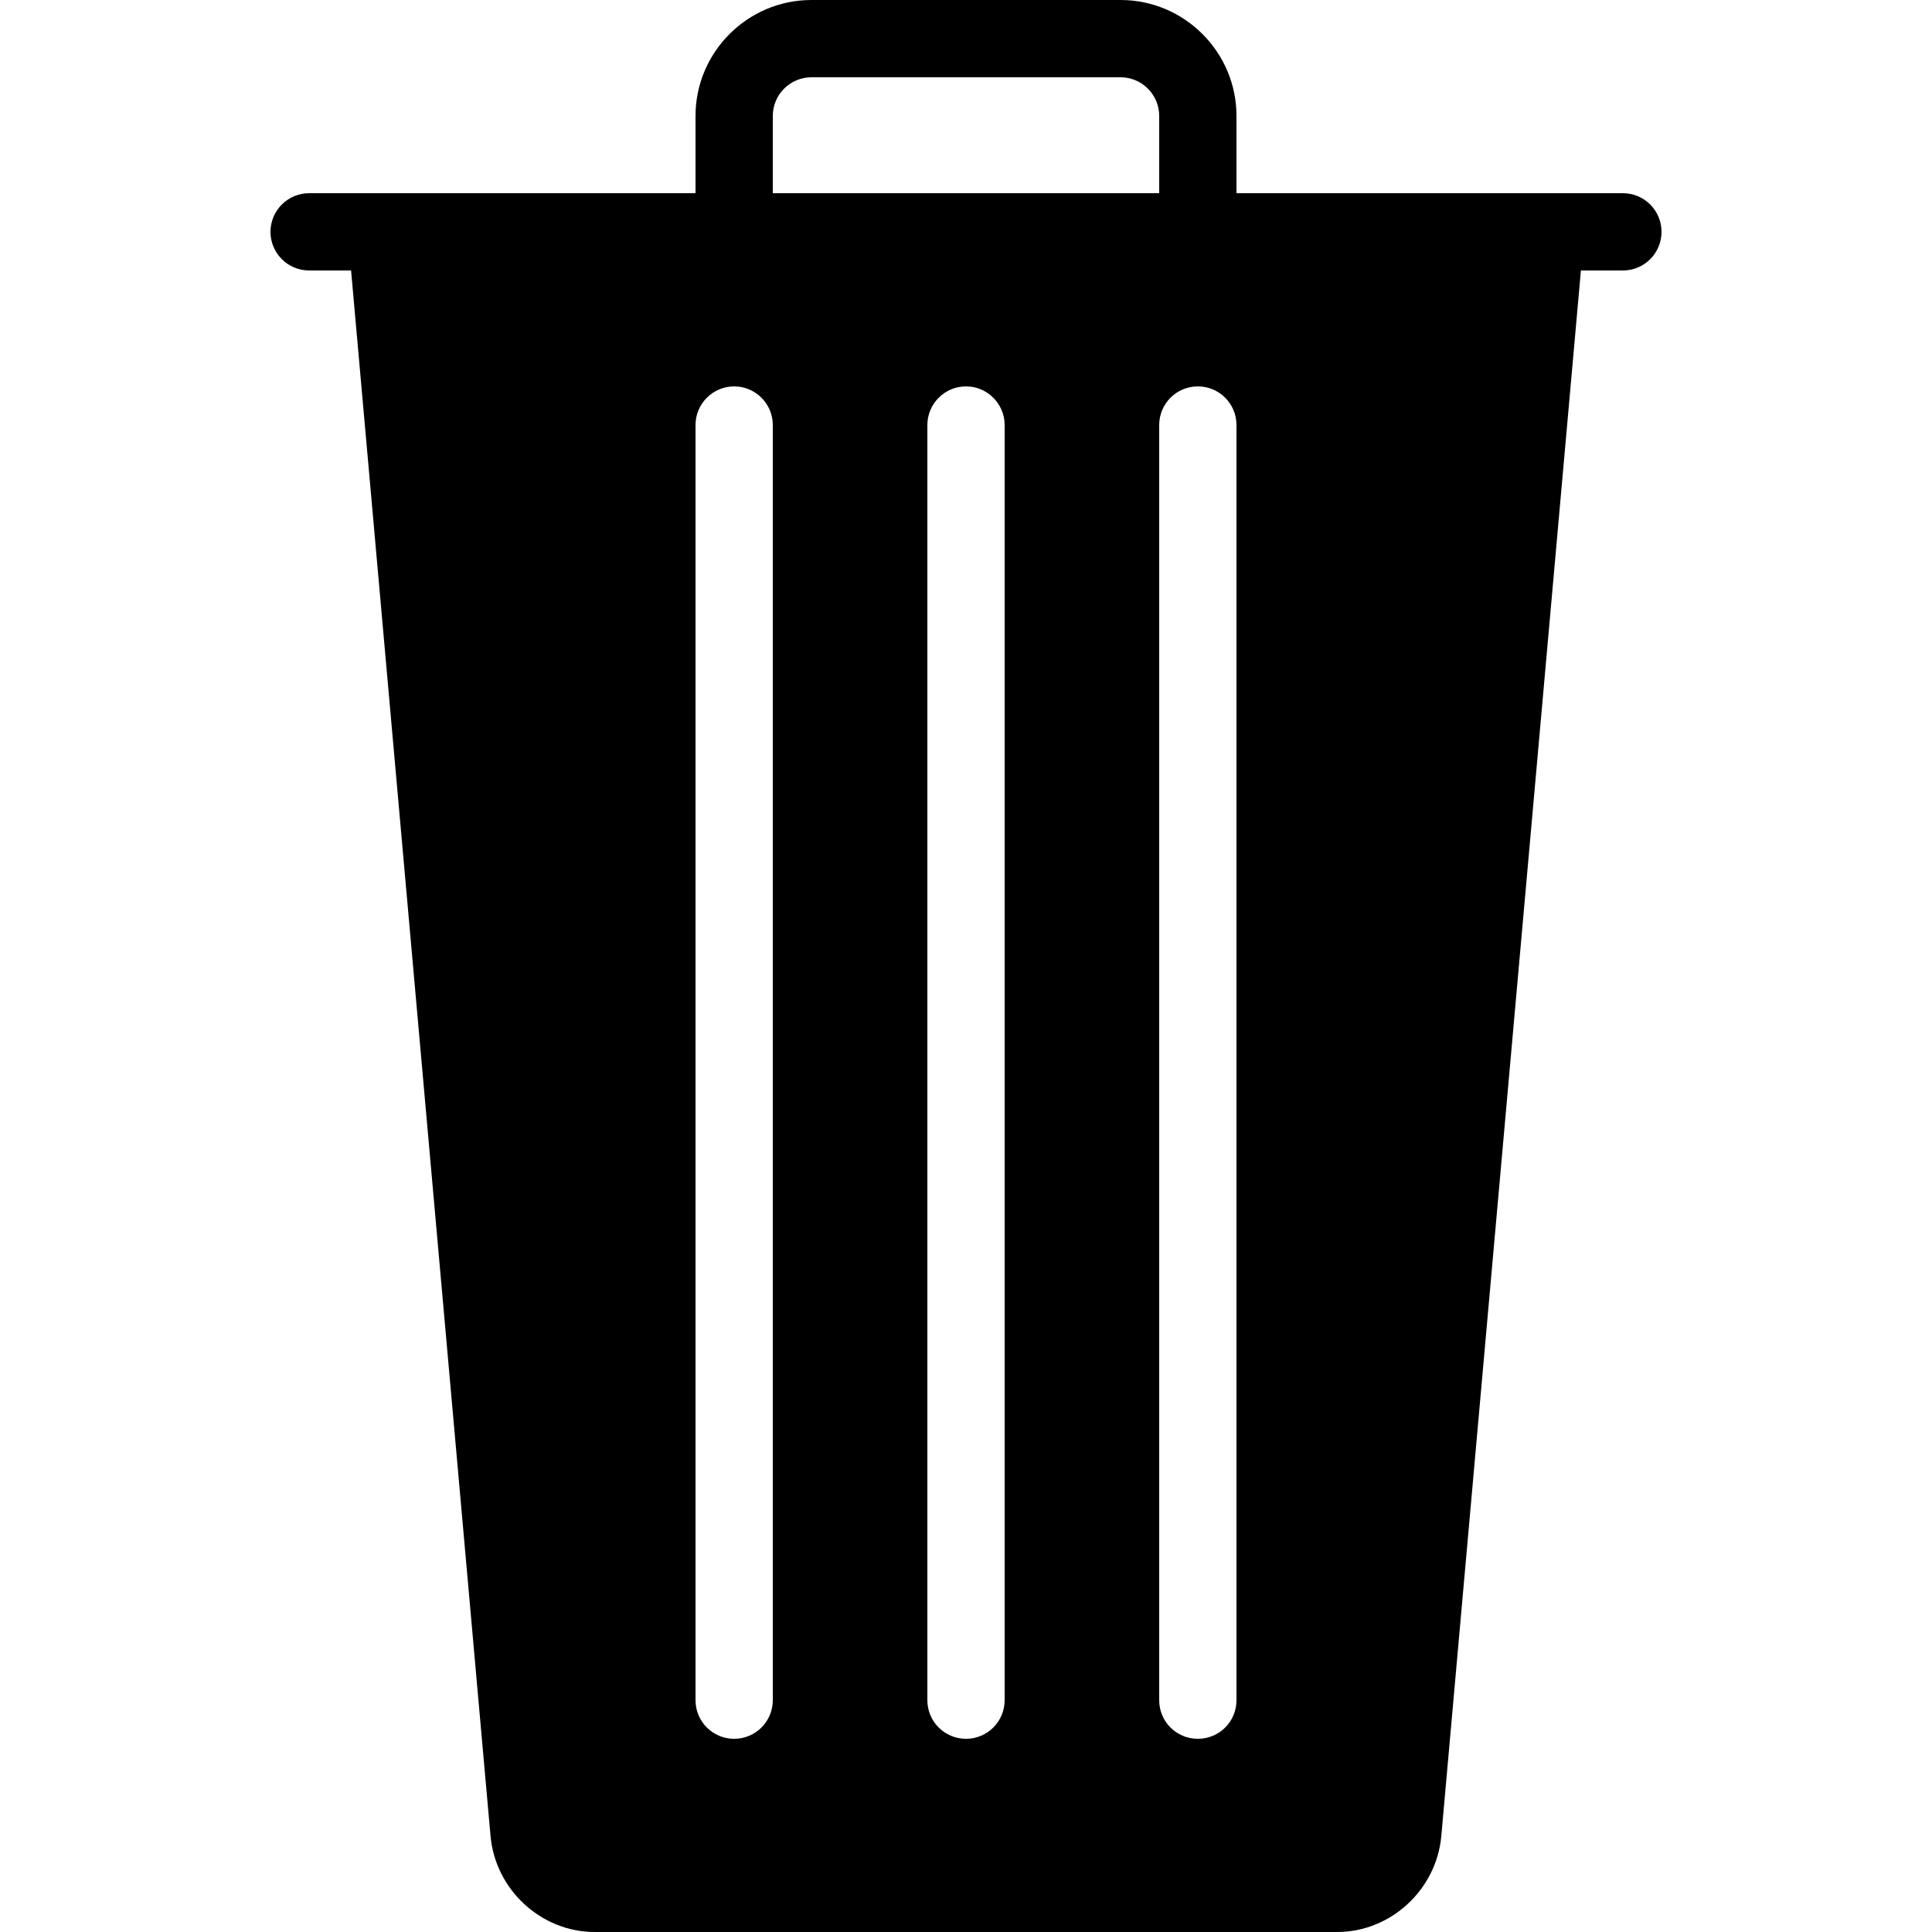
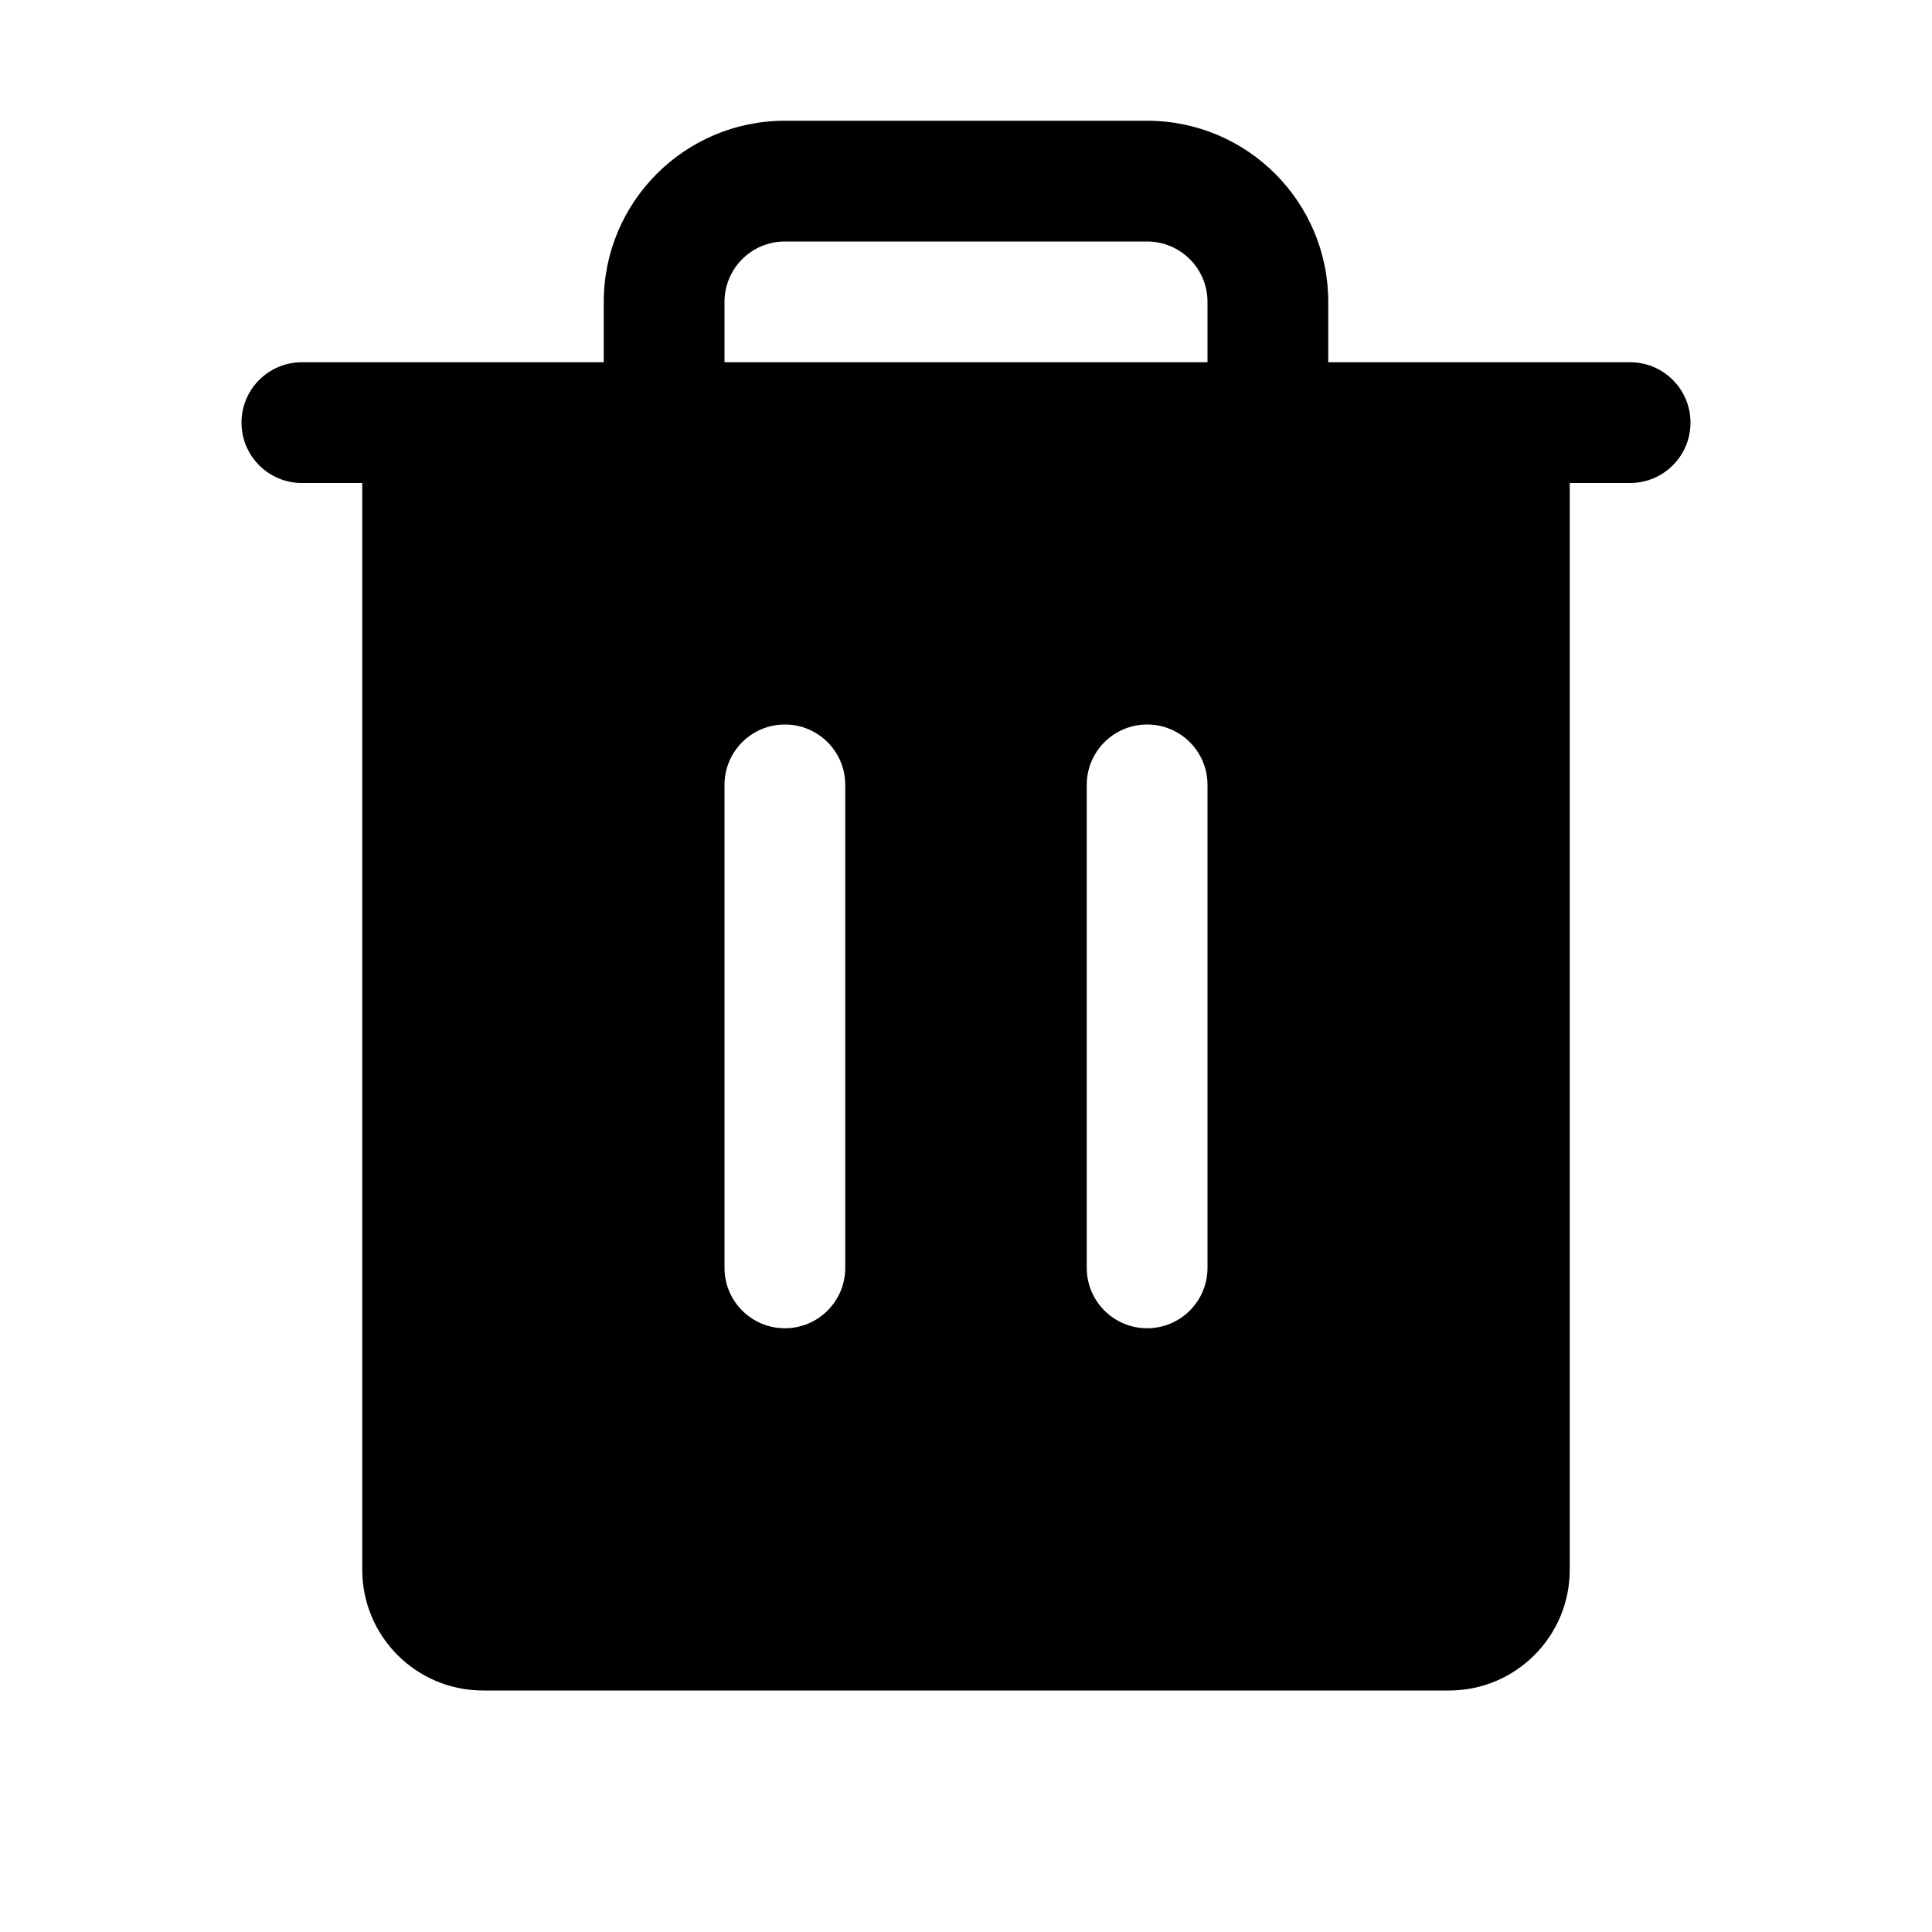
- <svg xmlns="http://www.w3.org/2000/svg" viewBox="0 0 50 50">
-   <path d="M 42 5 L 32 5 L 32 3 C 32 1.348 30.652 0 29 0 L 21 0 C 19.348 0 18 1.348 18 3 L 18 5 L 8 5 C 7.449 5 7 5.449 7 6 C 7 6.551 7.449 7 8 7 L 9.086 7 L 12.695 47.516 C 12.82 48.906 14.004 50 15.391 50 L 34.605 50 C 35.992 50 37.176 48.906 37.301 47.516 L 40.914 7 L 42 7 C 42.555 7 43 6.551 43 6 C 43 5.449 42.555 5 42 5 Z M 20 44 C 20 44.555 19.551 45 19 45 C 18.449 45 18 44.555 18 44 L 18 11 C 18 10.449 18.449 10 19 10 C 19.551 10 20 10.449 20 11 Z M 20 3 C 20 2.449 20.449 2 21 2 L 29 2 C 29.551 2 30 2.449 30 3 L 30 5 L 20 5 Z M 26 44 C 26 44.555 25.551 45 25 45 C 24.449 45 24 44.555 24 44 L 24 11 C 24 10.449 24.449 10 25 10 C 25.551 10 26 10.449 26 11 Z M 32 44 C 32 44.555 31.555 45 31 45 C 30.445 45 30 44.555 30 44 L 30 11 C 30 10.449 30.445 10 31 10 C 31.555 10 32 10.449 32 11 Z" />
+ <svg xmlns="http://www.w3.org/2000/svg" viewBox="0 0 256 256" fill="currentColor">
+   <path d="M216,48H176V40a24,24,0,0,0-24-24H104A24,24,0,0,0,80,40v8H40a8,8,0,0,0,0,16h8V208a16,16,0,0,0,16,16H192a16,16,0,0,0,16-16V64h8a8,8,0,0,0,0-16ZM112,168a8,8,0,0,1-16,0V104a8,8,0,0,1,16,0Zm48,0a8,8,0,0,1-16,0V104a8,8,0,0,1,16,0Zm0-120H96V40a8,8,0,0,1,8-8h48a8,8,0,0,1,8,8Z" />
</svg>
